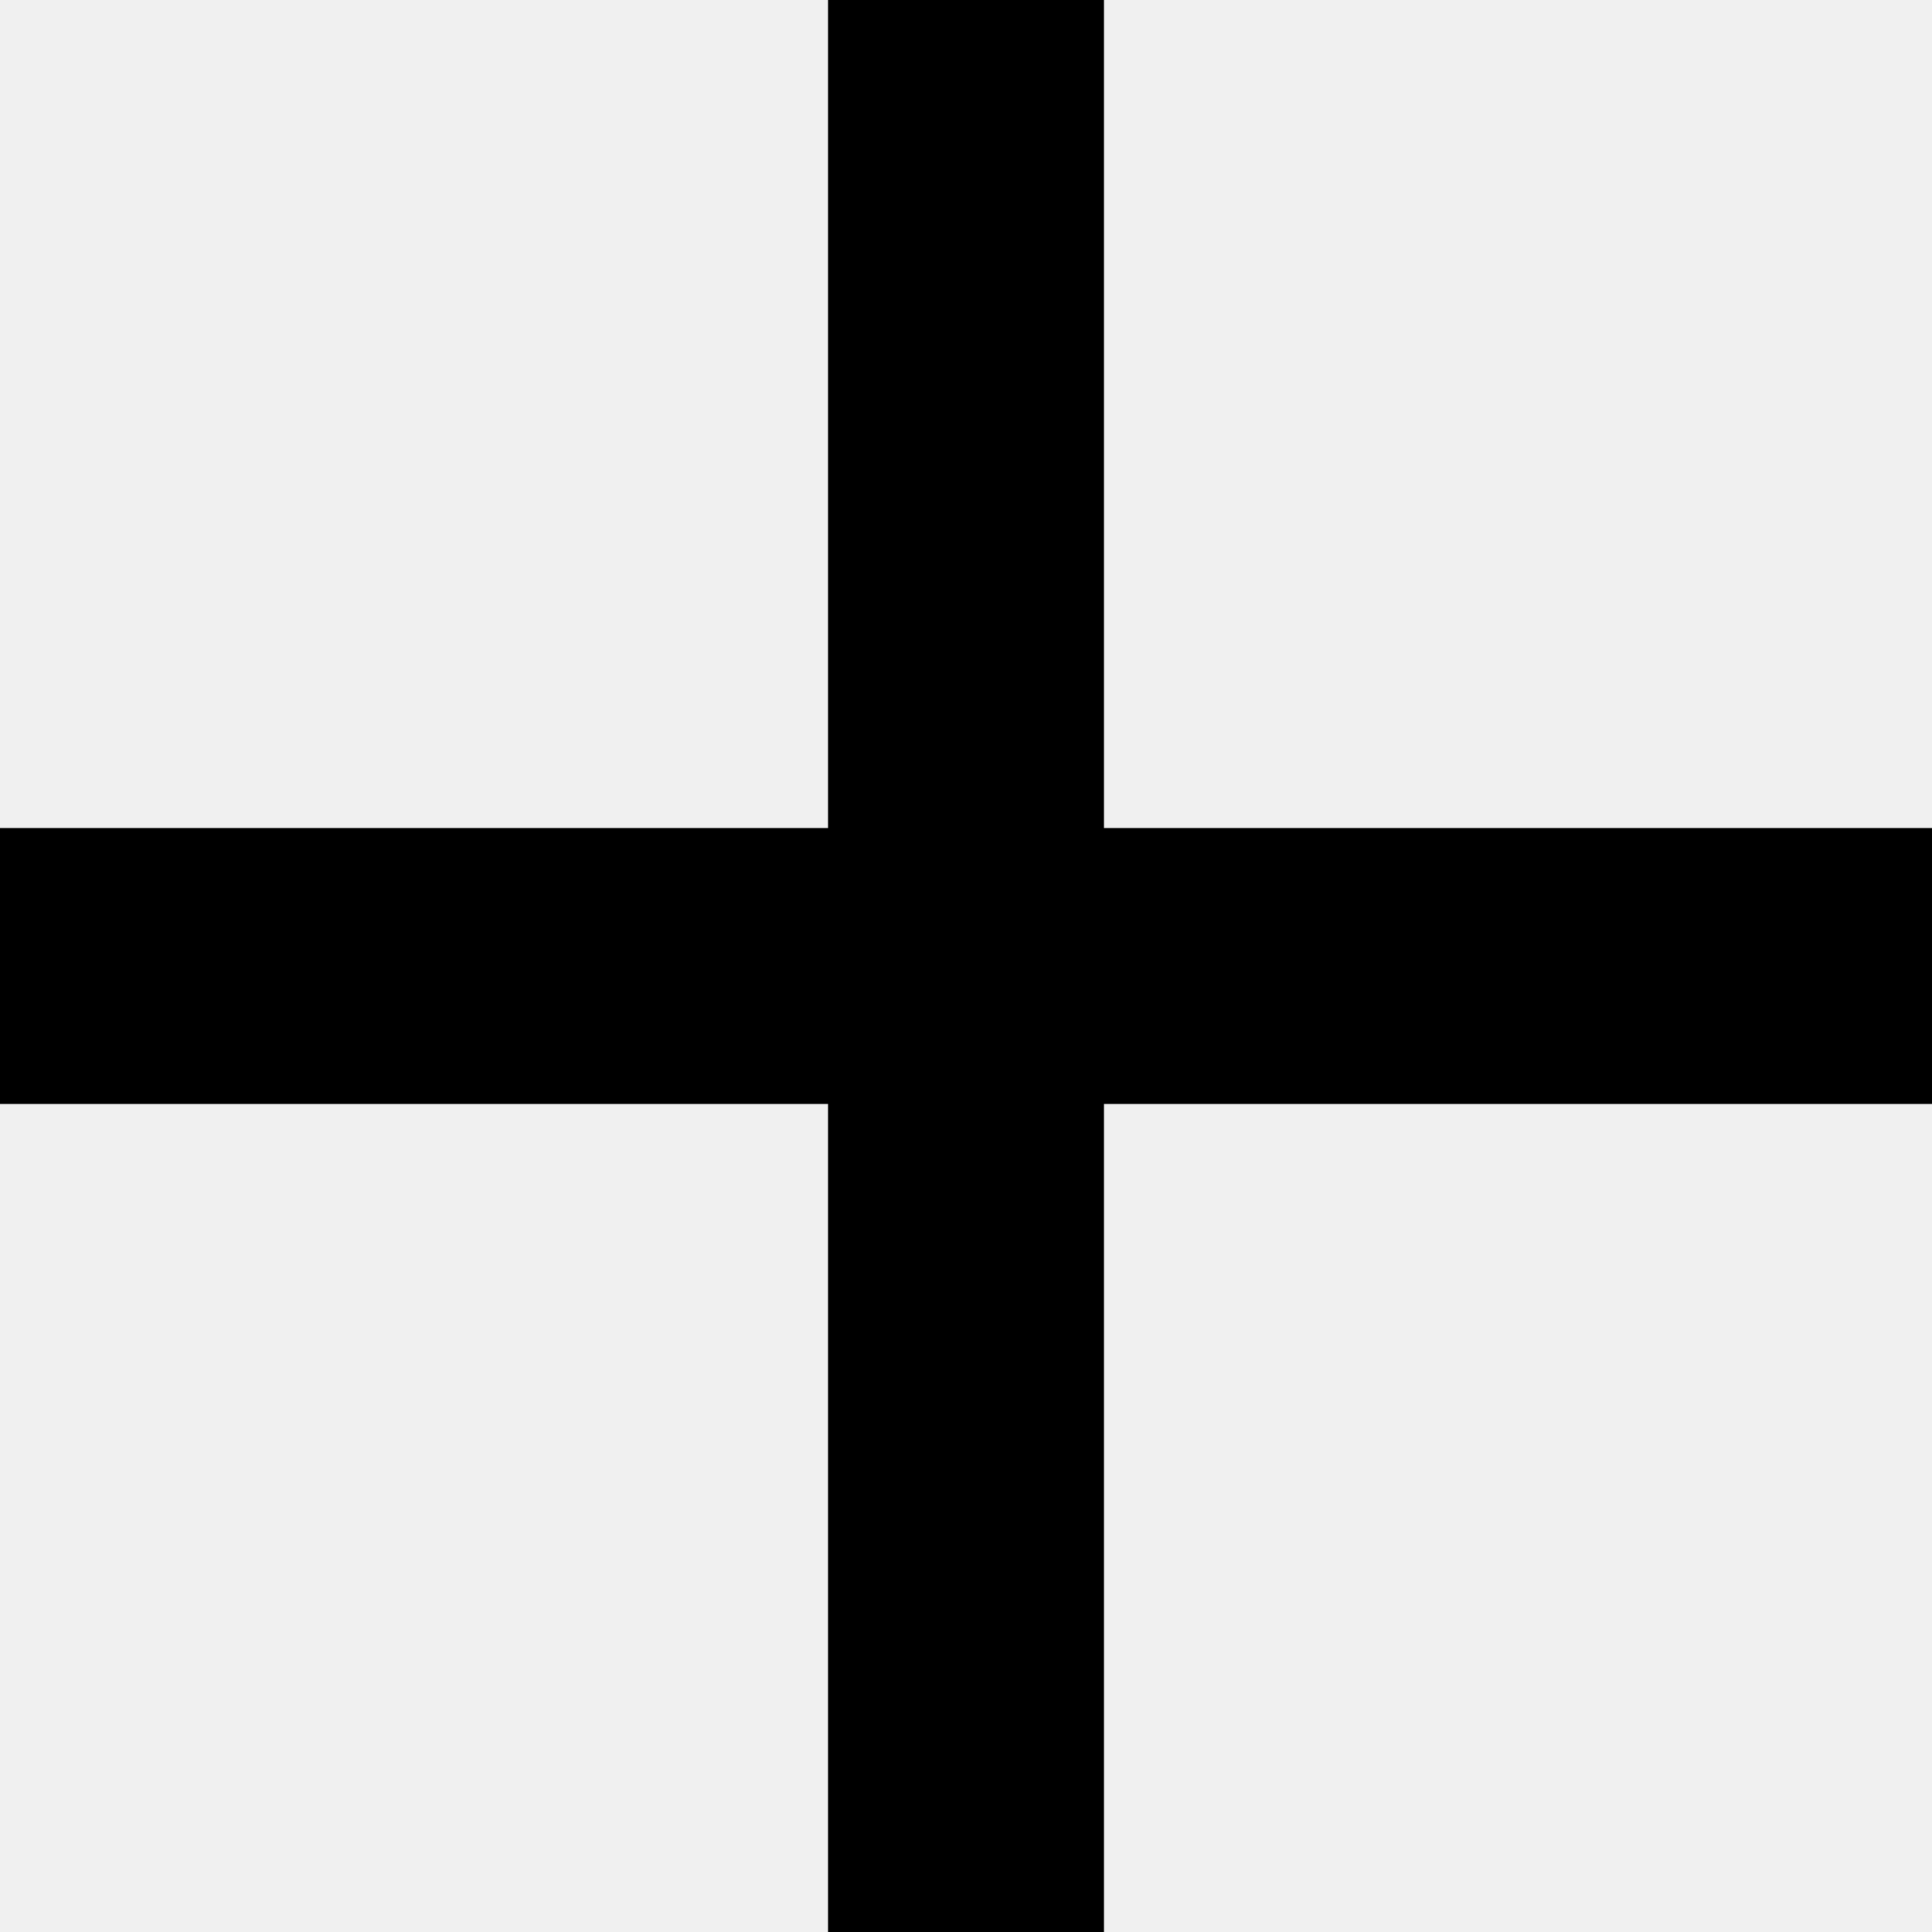
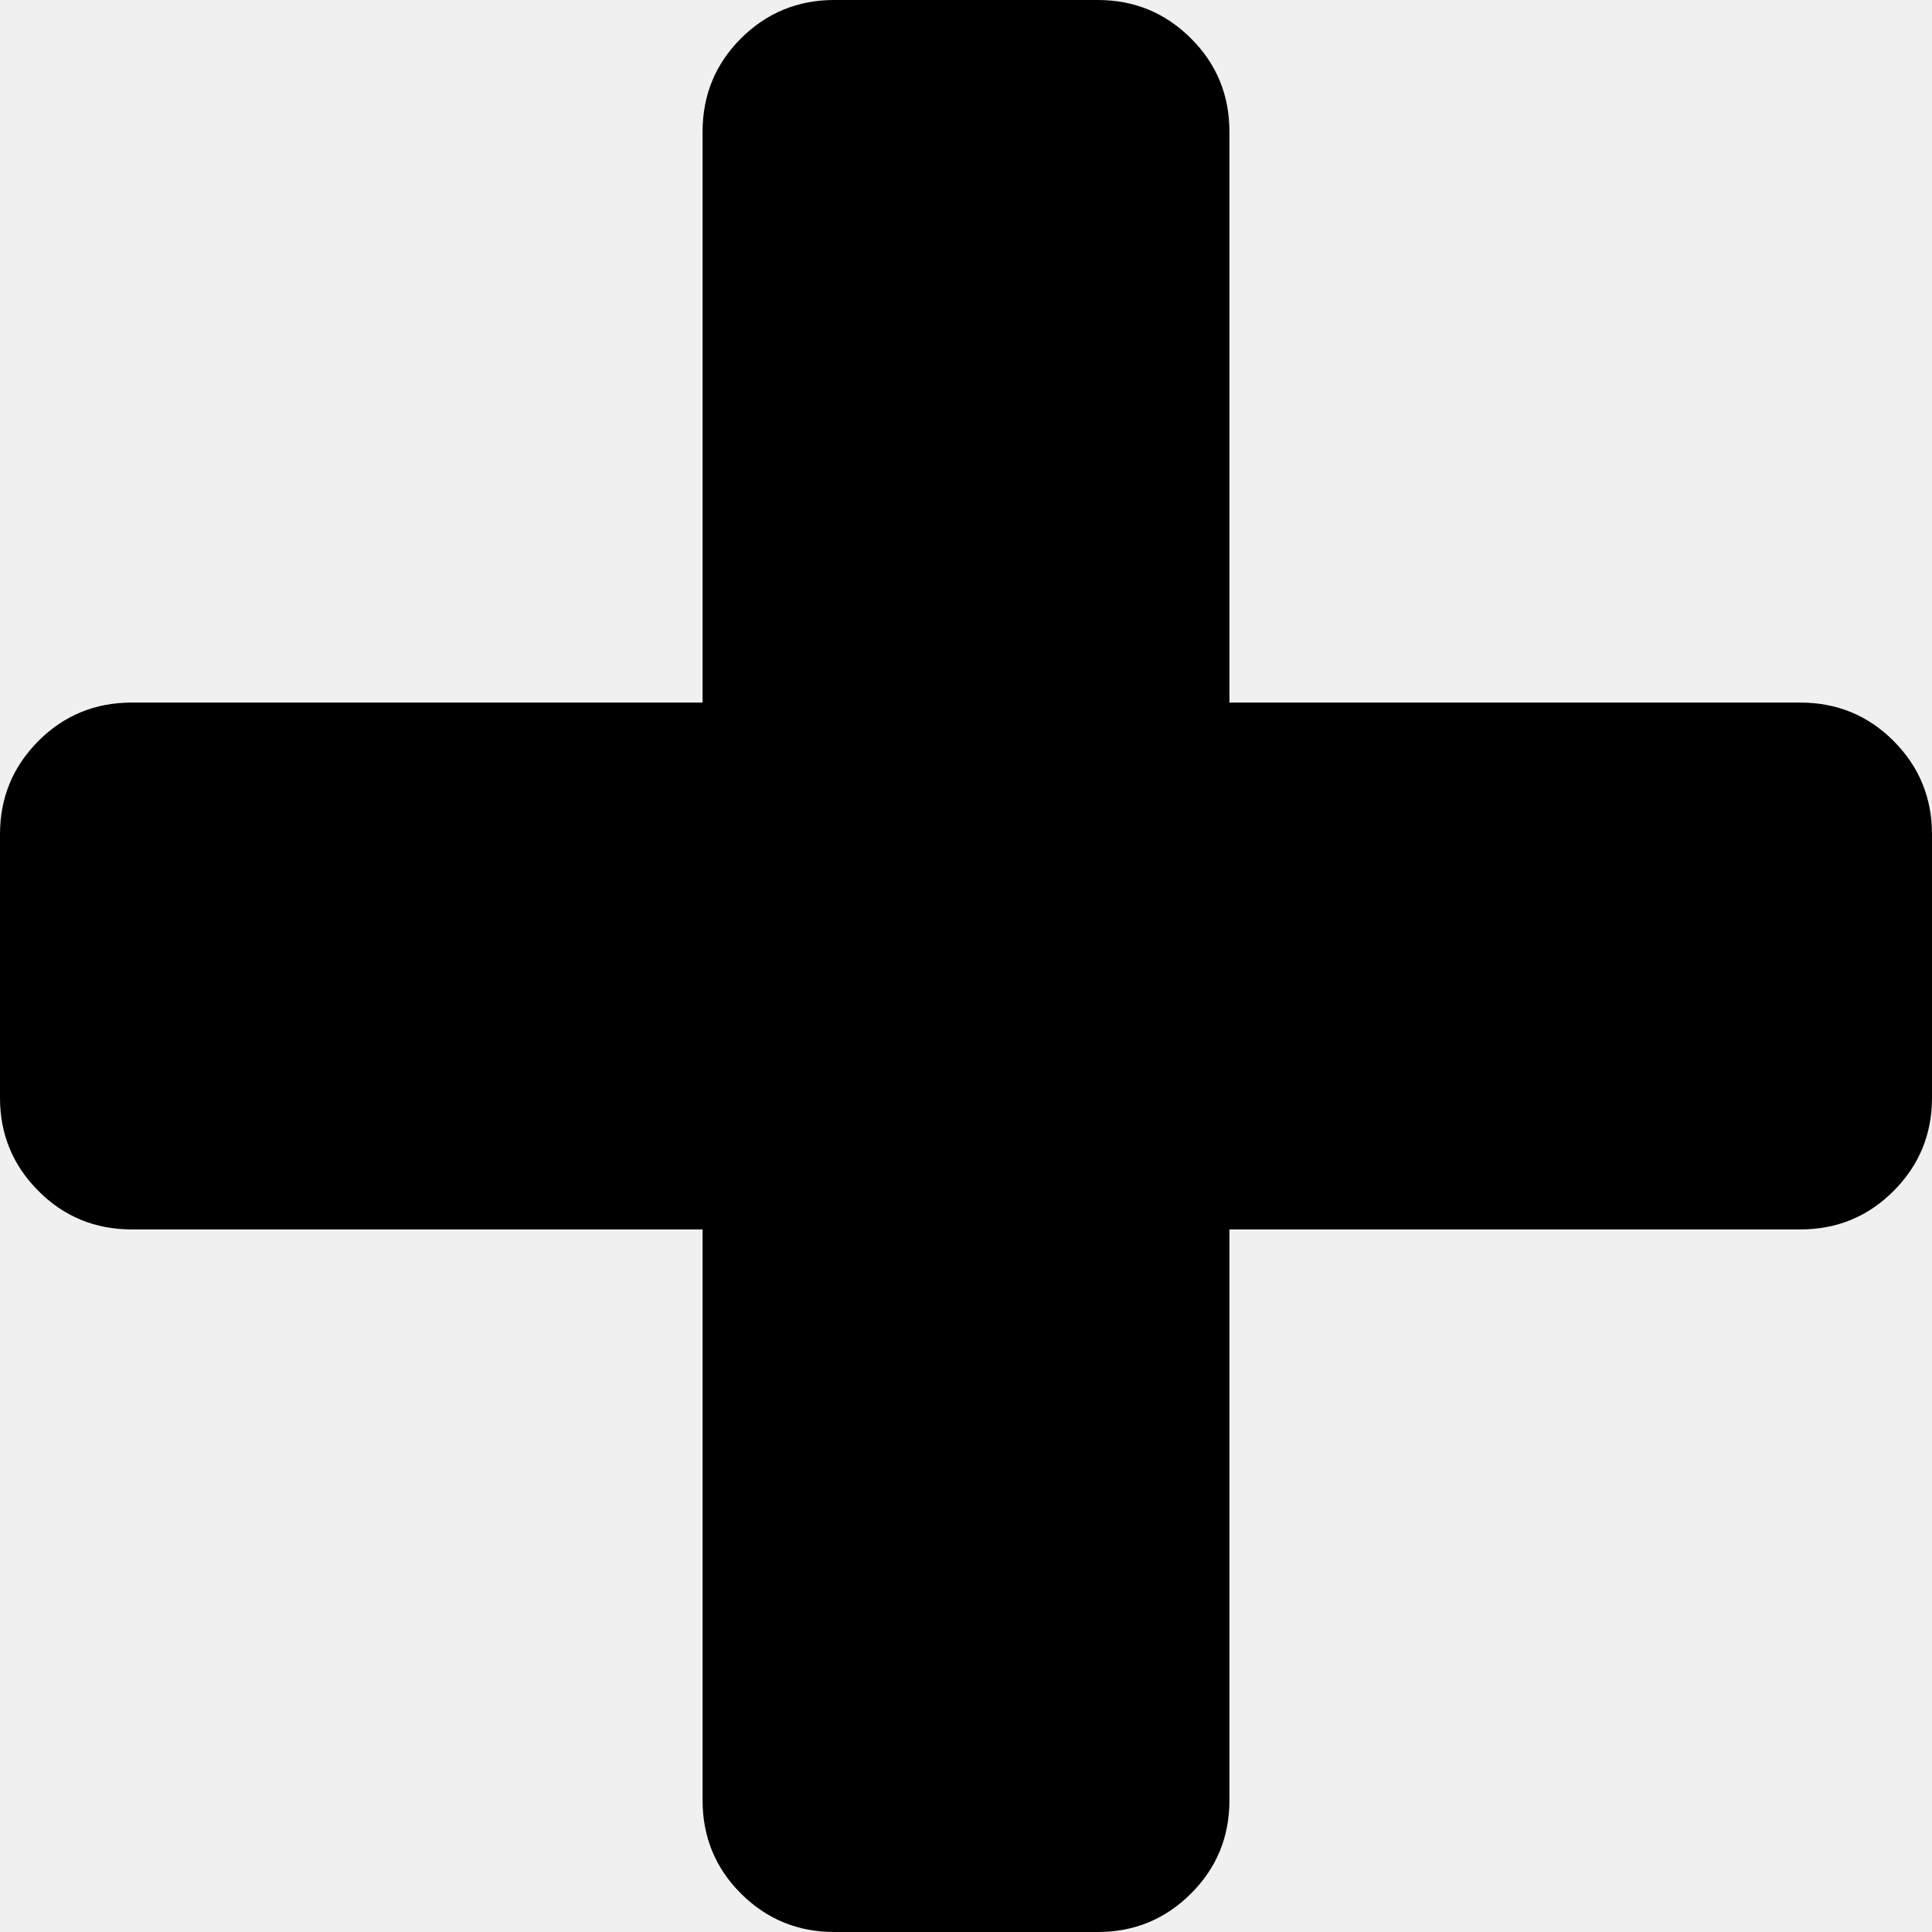
- <svg xmlns="http://www.w3.org/2000/svg" width="24" height="24" viewBox="0 0 24 24" fill="none">
-   <g clip-path="url(#clip0_10_4)">
-     <path d="M24 13.714H13.714V24H10.286V13.714H0V10.286H10.286V0H13.714V10.286H24V13.714Z" fill="black" />
+ <svg xmlns="http://www.w3.org/2000/svg" width="20" height="20" viewBox="0 0 20 20" fill="none">
+   <g clip-path="url(#clip0_485_4233)">
+     <path d="M20 8.636V11.364C20 11.742 19.867 12.064 19.602 12.329C19.337 12.595 19.015 12.727 18.636 12.727H12.727V18.636C12.727 19.015 12.595 19.337 12.329 19.602C12.064 19.867 11.742 20 11.364 20H8.636C8.258 20 7.936 19.867 7.67 19.602C7.405 19.337 7.273 19.015 7.273 18.636V12.727H1.364C0.985 12.727 0.663 12.595 0.398 12.329C0.133 12.064 0 11.742 0 11.364V8.636C0 8.258 0.133 7.936 0.398 7.67C0.663 7.405 0.985 7.273 1.364 7.273H7.273V1.364C7.273 0.985 7.405 0.663 7.67 0.398C7.936 0.133 8.258 0 8.636 0H11.364C11.742 0 12.064 0.133 12.329 0.398C12.595 0.663 12.727 0.985 12.727 1.364V7.273H18.636C19.015 7.273 19.337 7.405 19.602 7.67C19.867 7.936 20 8.258 20 8.636Z" fill="black" />
  </g>
  <defs>
-     <clipPath id="clip0_10_4">
-       <rect width="24" height="24" fill="white" />
+     <clipPath id="clip0_485_4233">
+       <rect width="20" height="20" fill="white" />
    </clipPath>
  </defs>
</svg>
